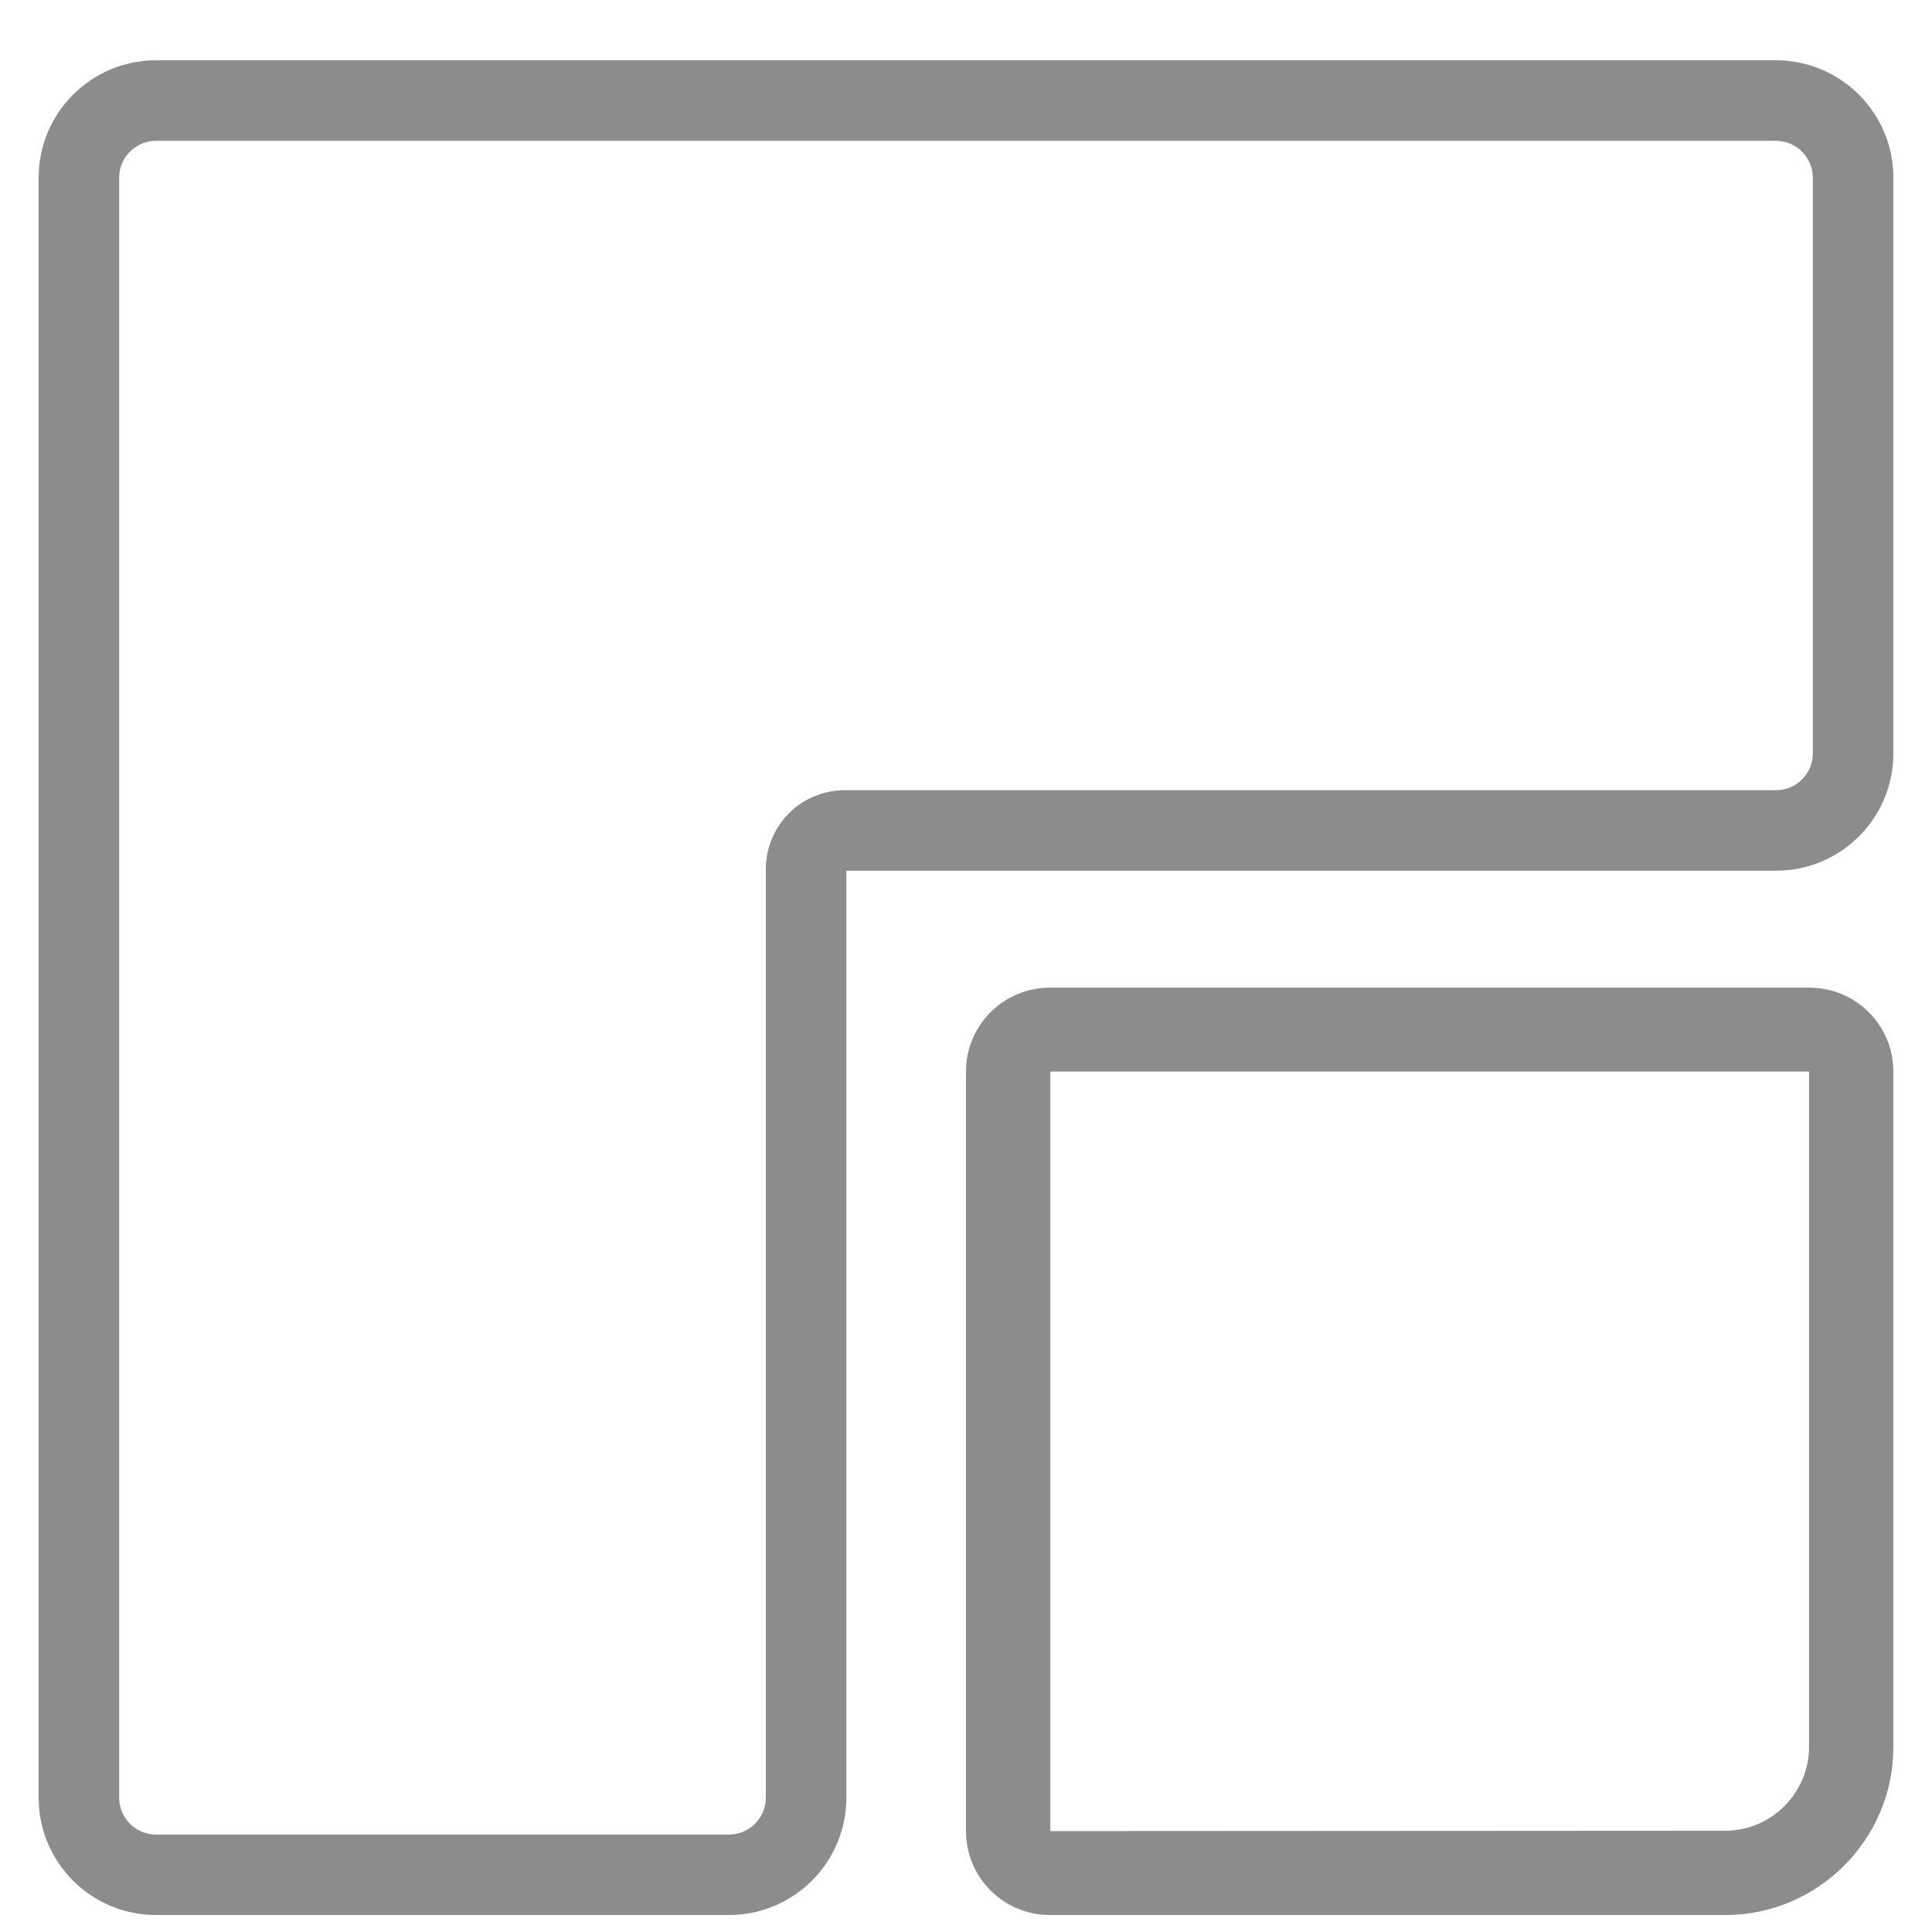
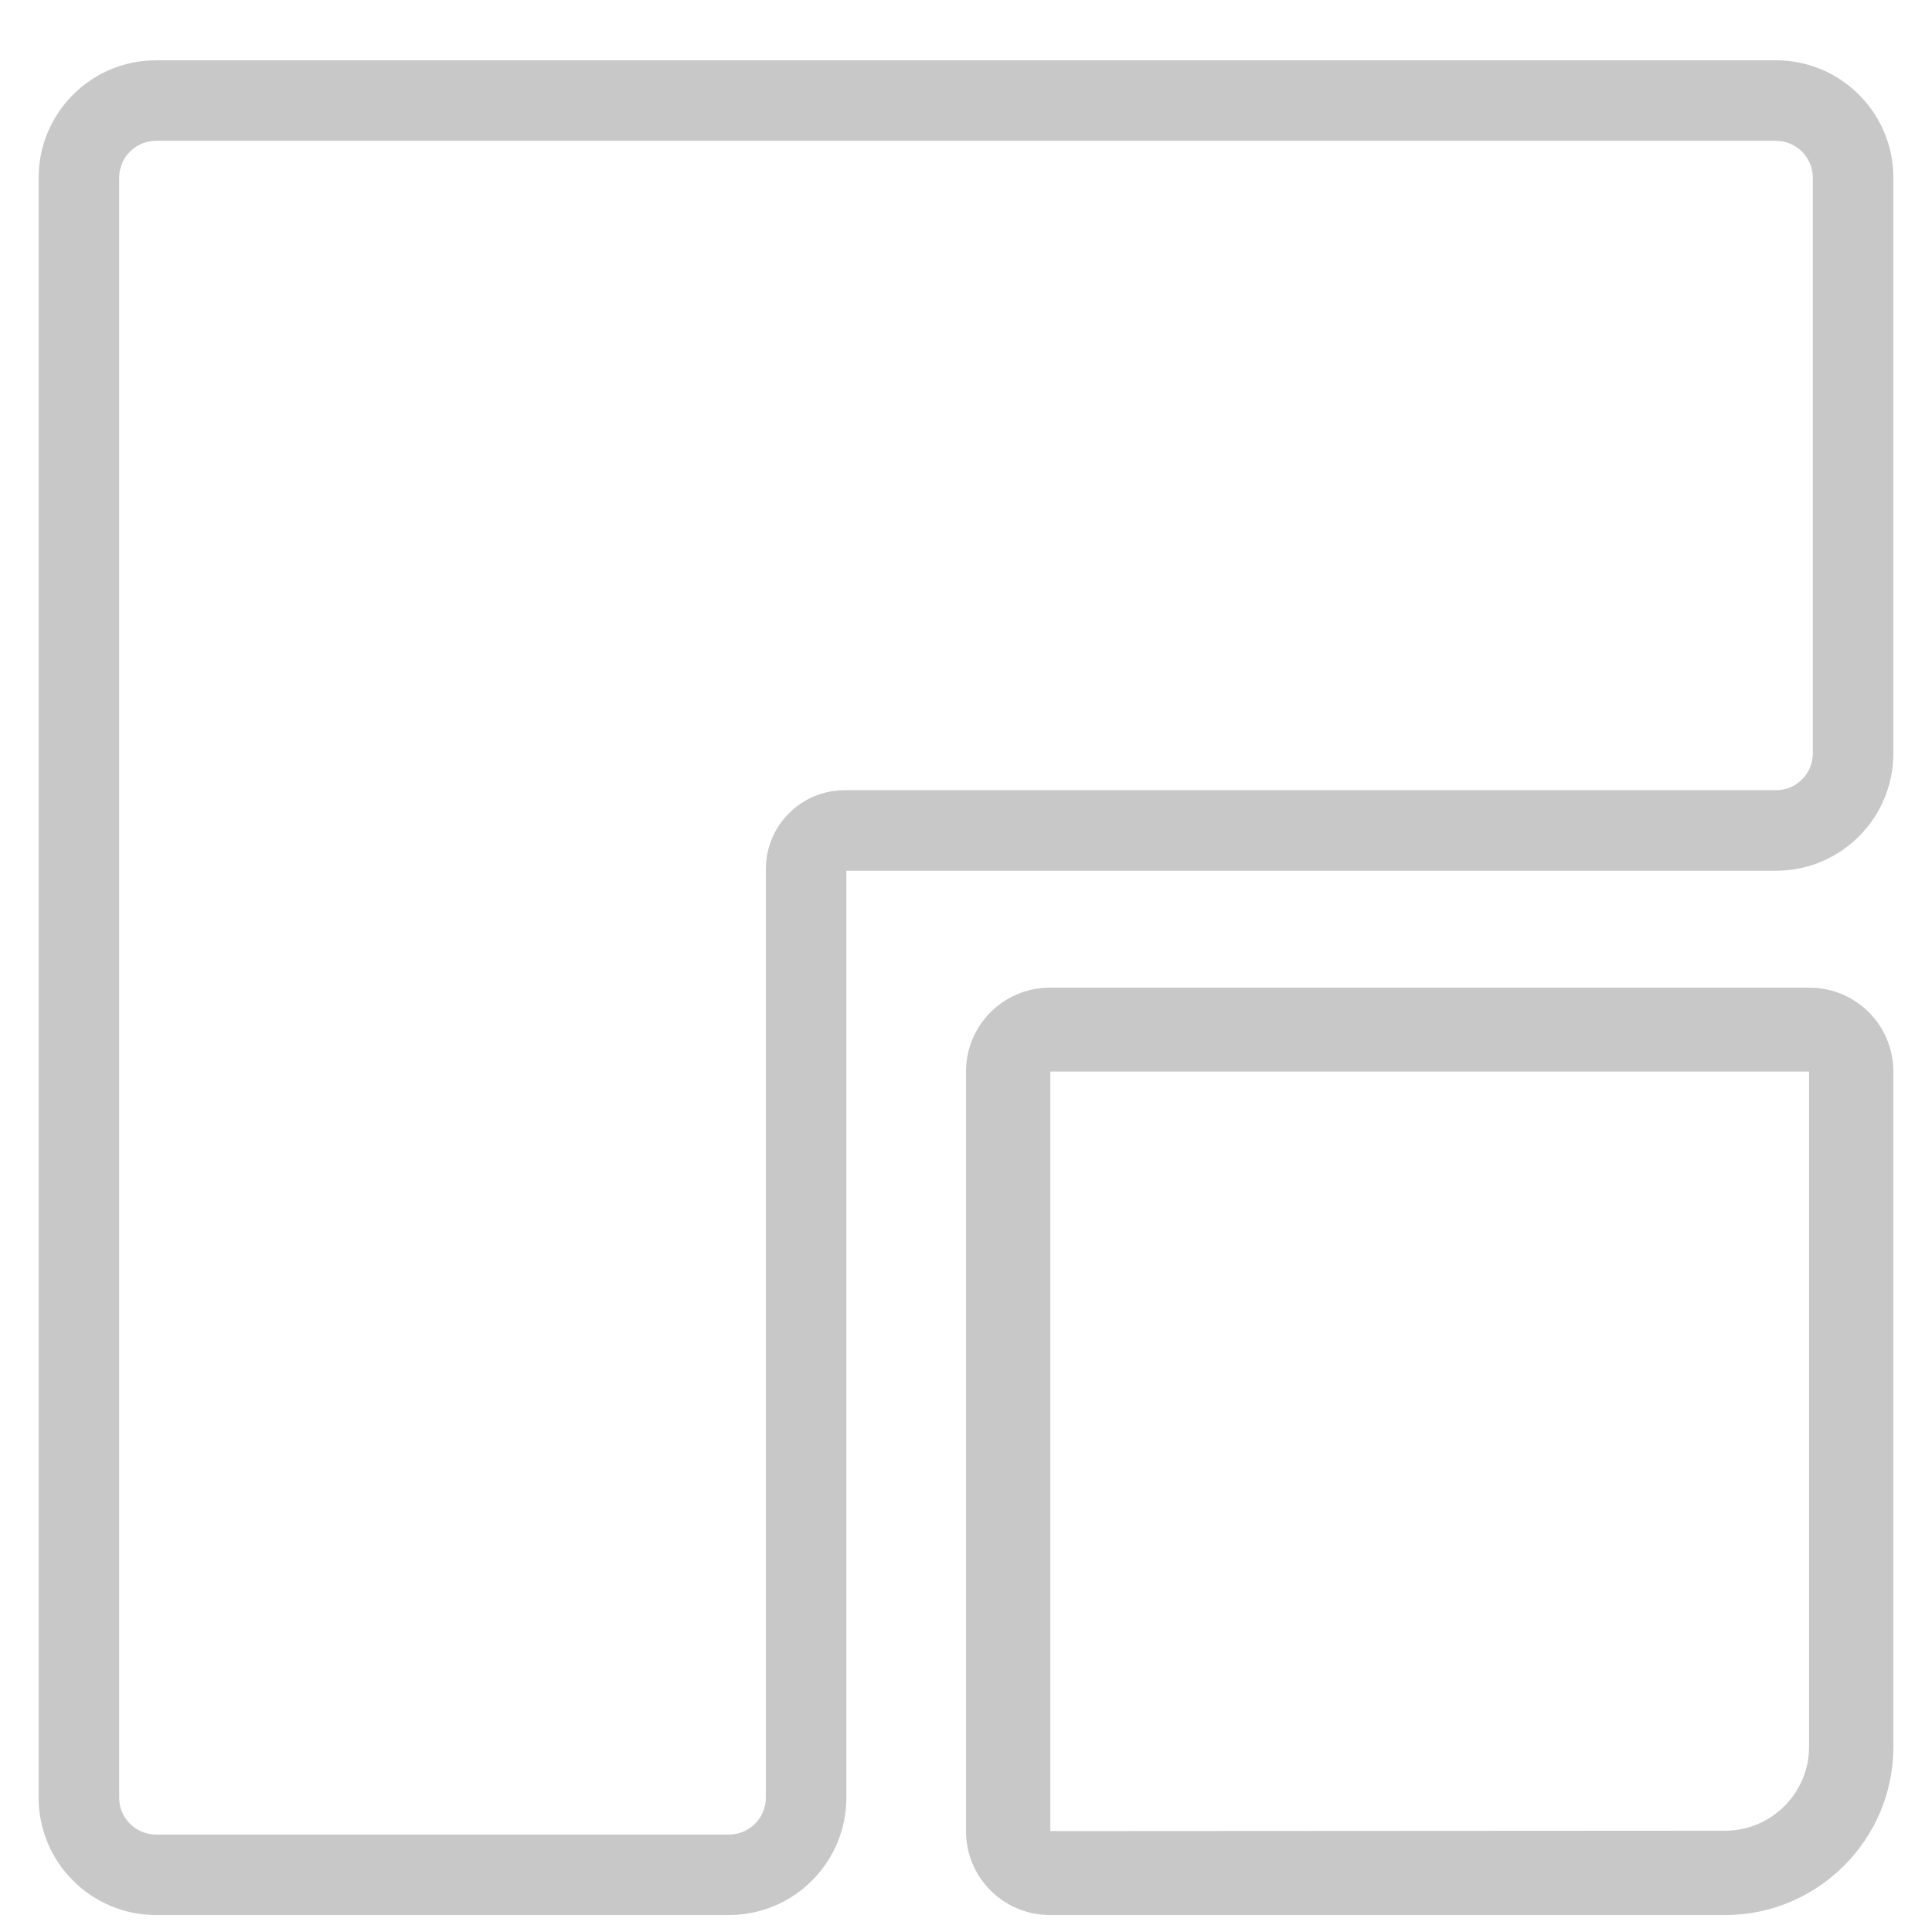
<svg xmlns="http://www.w3.org/2000/svg" xmlns:xlink="http://www.w3.org/1999/xlink" width="25" height="25" viewBox="0 0 25 25" version="1.1">
  <g id="Canvas" transform="translate(2341 8806)">
    <g id="Rooms Icon">
-       <use xlink:href="#path0_fill" transform="translate(-2340.5 -8805.22)" fill="#8C8C8C" />
+       <use xlink:href="#path0_fill" transform="translate(-2340.5 -8805.22)" fill="#C8C8C8" />
    </g>
  </g>
  <defs>
    <path id="path0_fill" fill-rule="evenodd" d="M 22.481 0C 23.32 0 24 0.681 24 1.519L 24 8.968C 24 9.807 23.32 10.487 22.481 10.487L 10.452 10.487L 10.452 22.481C 10.452 23.319 9.772 24 8.933 24L 1.519 24C 0.68 24 0 23.319 0 22.481L 0 1.519C 0 0.681 0.68 0 1.519 0L 22.481 0ZM 22.958 8.968L 22.958 1.52C 22.958 1.256 22.744 1.042 22.481 1.042L 1.519 1.042C 1.396 1.042 1.283 1.089 1.199 1.166C 1.146 1.214 1.103 1.273 1.076 1.342C 1.054 1.396 1.042 1.456 1.042 1.52L 1.042 22.481C 1.042 22.609 1.092 22.726 1.174 22.811C 1.261 22.902 1.384 22.959 1.519 22.959L 8.933 22.959C 9.196 22.959 9.41 22.745 9.41 22.481L 9.41 10.466C 9.41 9.902 9.867 9.445 10.43 9.445L 22.481 9.445C 22.549 9.445 22.613 9.432 22.672 9.406C 22.731 9.38 22.784 9.342 22.828 9.295C 22.909 9.21 22.958 9.095 22.958 8.968ZM 13.091 13.086L 13.091 22.914L 21.827 22.909C 22.419 22.909 22.909 22.421 22.909 21.827L 22.909 13.086L 13.091 13.086ZM 13.086 12C 12.485 12 12 12.486 12 13.086L 12 22.914C 12 23.515 12.486 24 13.086 24L 21.827 24C 23.018 24 24 23.027 24 21.827L 24 13.086C 24 12.485 23.514 12 22.914 12L 13.086 12Z" />
  </defs>
</svg>
